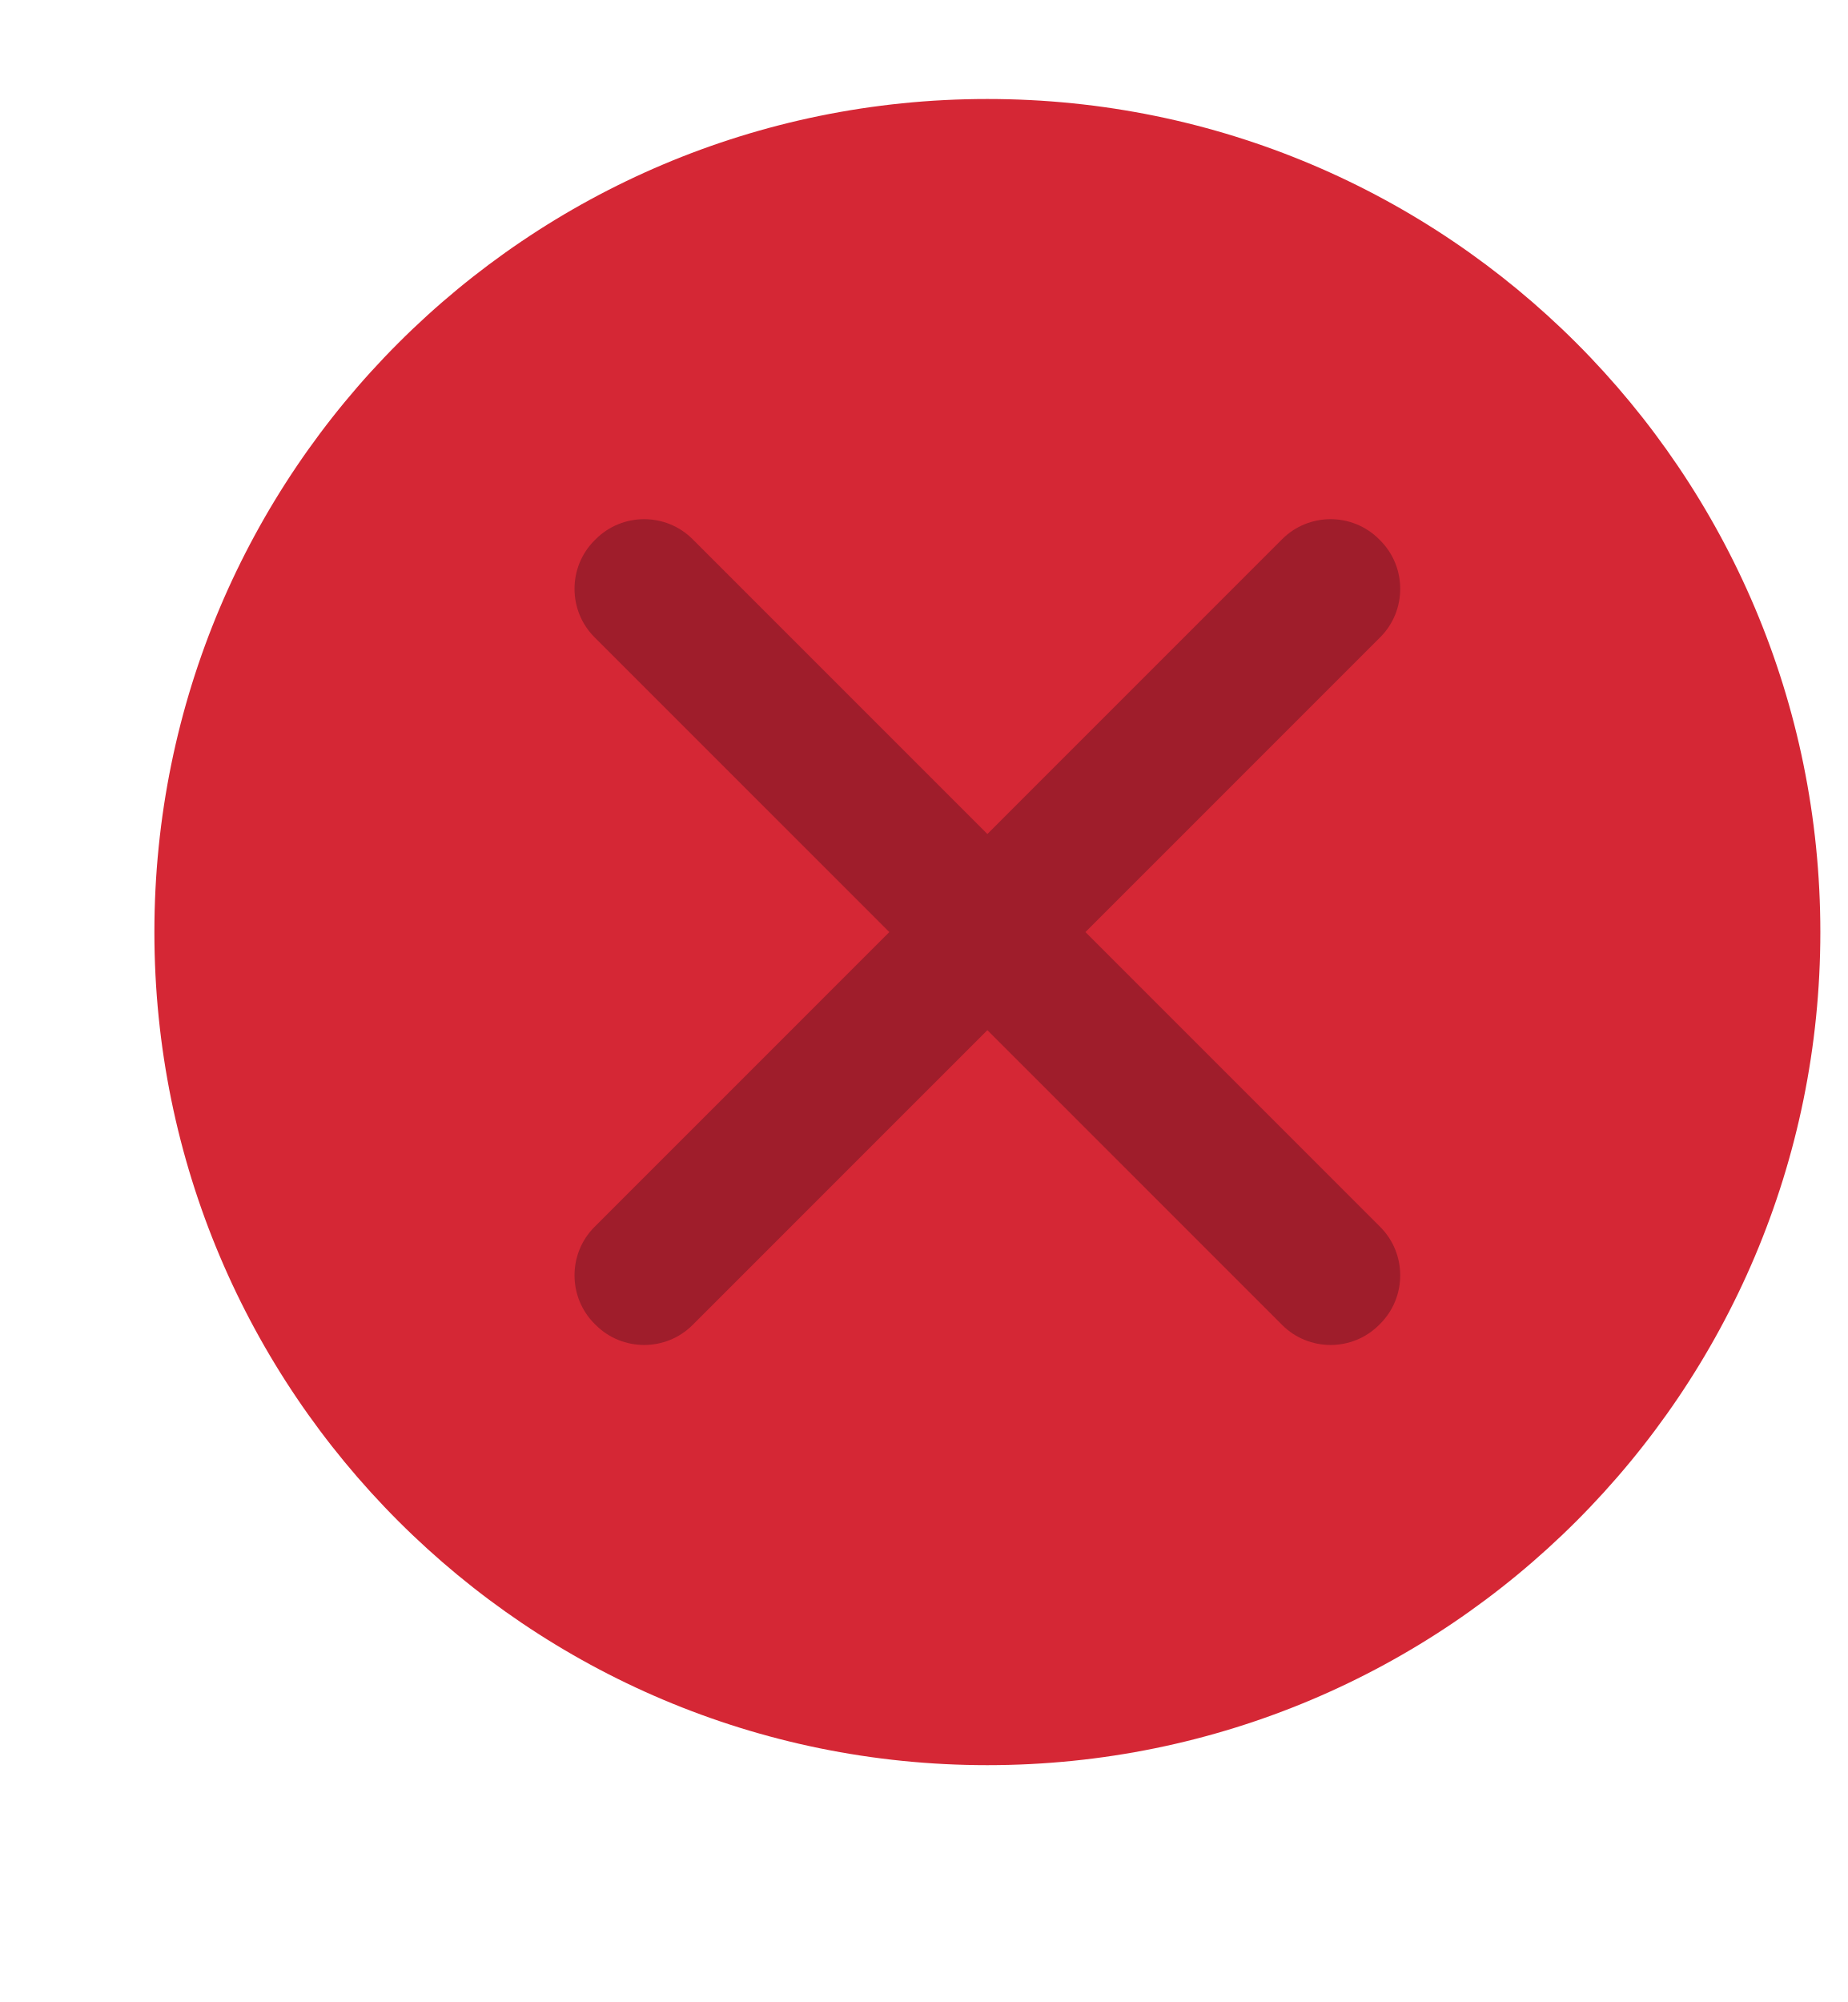
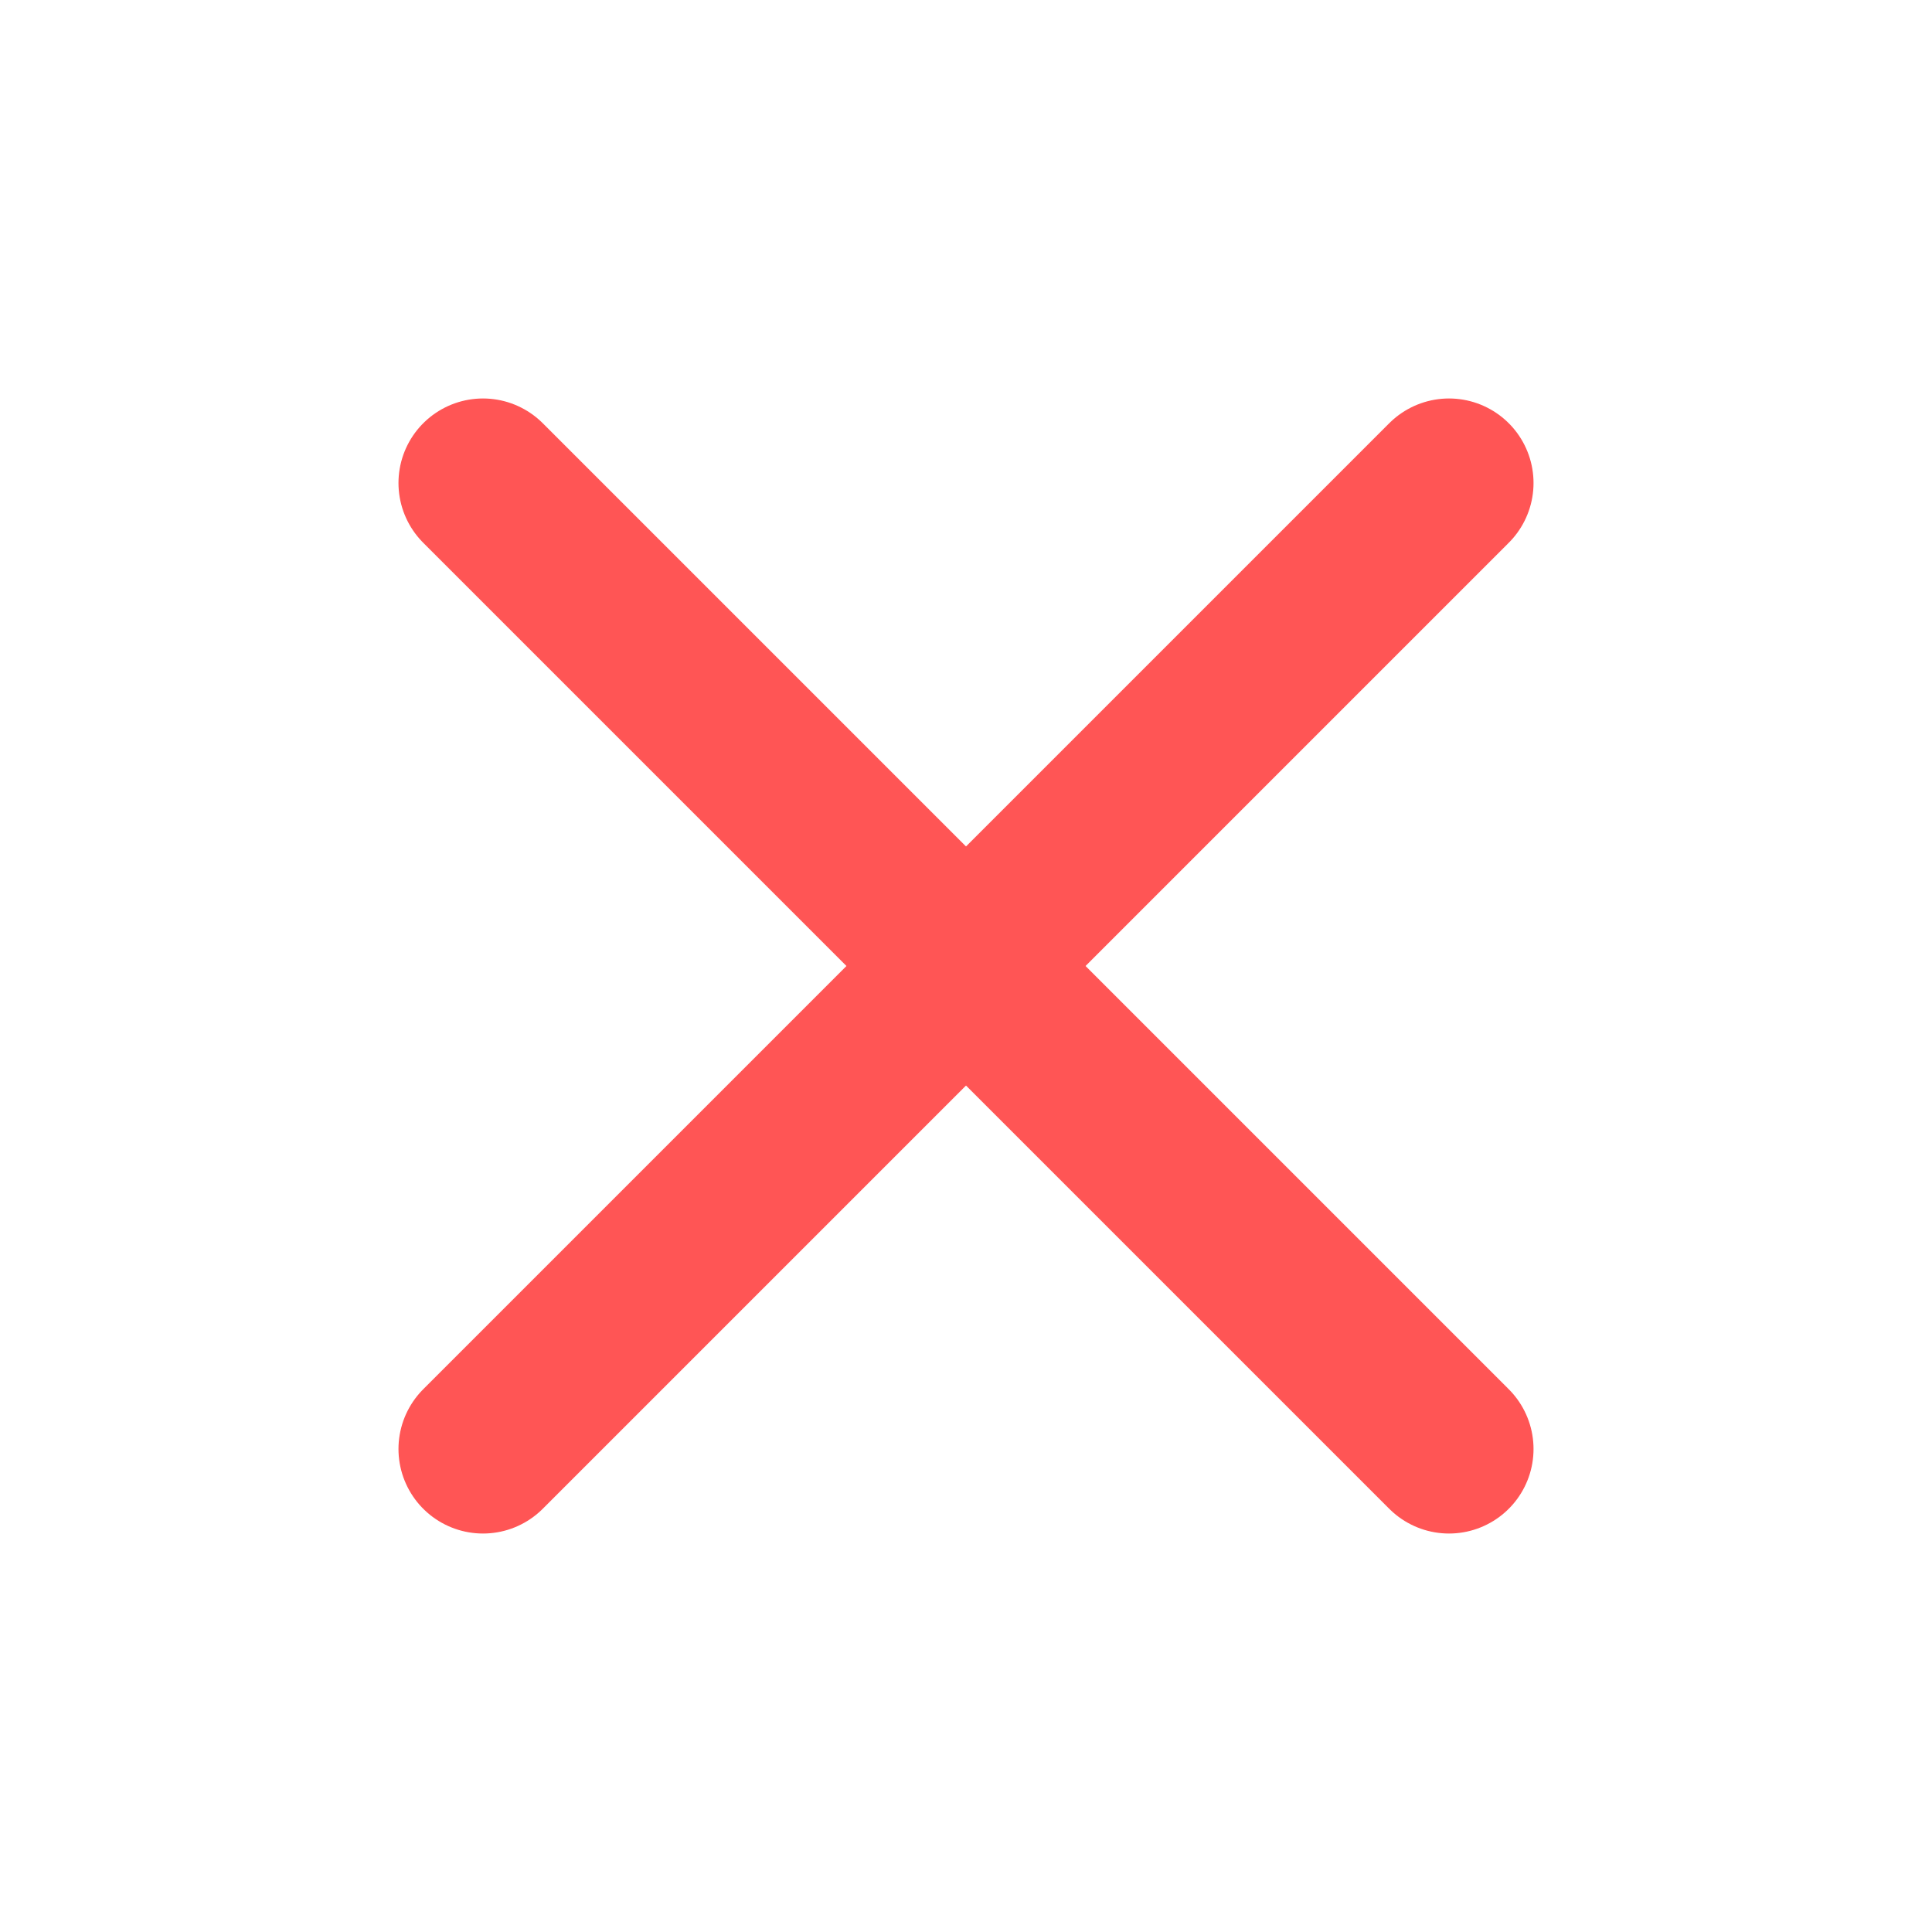
- <svg xmlns="http://www.w3.org/2000/svg" width="12" height="13" id="svg2" version="1.1">
-   <defs id="defs4" />
-   <g id="layer1" transform="translate(-671.1429,-651.5765)">
-     <g transform="matrix(0.1265625,0,0,-0.1265625,672.0709,663.0964)" id="g4090">
-       <g transform="scale(0.1,0.1)" id="g4092">
-         <g transform="matrix(10,0,0,10,0.3300066,-5.076991)" id="g4240">
-           <g transform="scale(0.1,0.1)" id="g4242">
-             <path id="path4244" style="fill:#d52735;fill-opacity:1;fill-rule:evenodd;stroke:none" d="M 433,9.645 C 669.059,9.645 860.426,201.012 860.426,437.07 860.426,673.133 669.059,864.5 433,864.5 196.934,864.5 5.566,673.133 5.566,437.07 5.566,201.012 196.934,9.645 433,9.645" />
-             <path id="path4246" style="fill:#d52735;fill-opacity:1;fill-rule:evenodd;stroke:none" d="M 433,45.996 C 648.98,45.996 824.07,221.09 824.07,437.07 824.07,653.059 648.98,828.148 433,828.148 217.012,828.148 41.922,653.059 41.922,437.07 41.922,221.09 217.012,45.996 433,45.996" />
-             <path id="path4248" style="fill:#9f1d2b;fill-opacity:1;fill-rule:evenodd;stroke:none" d="m 231.395,285.789 352.886,352.883 c 13.657,13.66 36,13.66 49.664,0 l 0.653,-0.656 c 13.66,-13.657 13.66,-36.004 0.004,-49.661 L 281.715,235.473 c -13.66,-13.66 -36.004,-13.66 -49.66,0 l -0.66,0.652 c -13.657,13.66 -13.657,36.004 0,49.664" />
-             <path id="path4250" style="fill:#9f1d2b;fill-opacity:1;fill-rule:evenodd;stroke:none" d="M 281.715,638.672 634.598,285.789 c 13.656,-13.656 13.656,-36.004 0,-49.664 l -0.657,-0.652 c -13.66,-13.66 -36.003,-13.66 -49.66,0 L 231.395,588.355 c -13.661,13.657 -13.661,36.004 0,49.661 l 0.656,0.656 c 13.66,13.66 36.004,13.66 49.664,0" />
-           </g>
-         </g>
-       </g>
-     </g>
-   </g>
+ <svg xmlns="http://www.w3.org/2000/svg" width="16" height="16" viewBox="0 0 16 16">
+   <line x1="4.0" y1="4.0" x2="12.0" y2="12.0" fill="none" stroke="#ff5555" stroke-width="1.4" stroke-linecap="round" stroke-linejoin="round" />
+   <line x1="12.0" y1="4.0" x2="4.0" y2="12.0" fill="none" stroke="#ff5555" stroke-width="1.4" stroke-linecap="round" stroke-linejoin="round" />
</svg>
